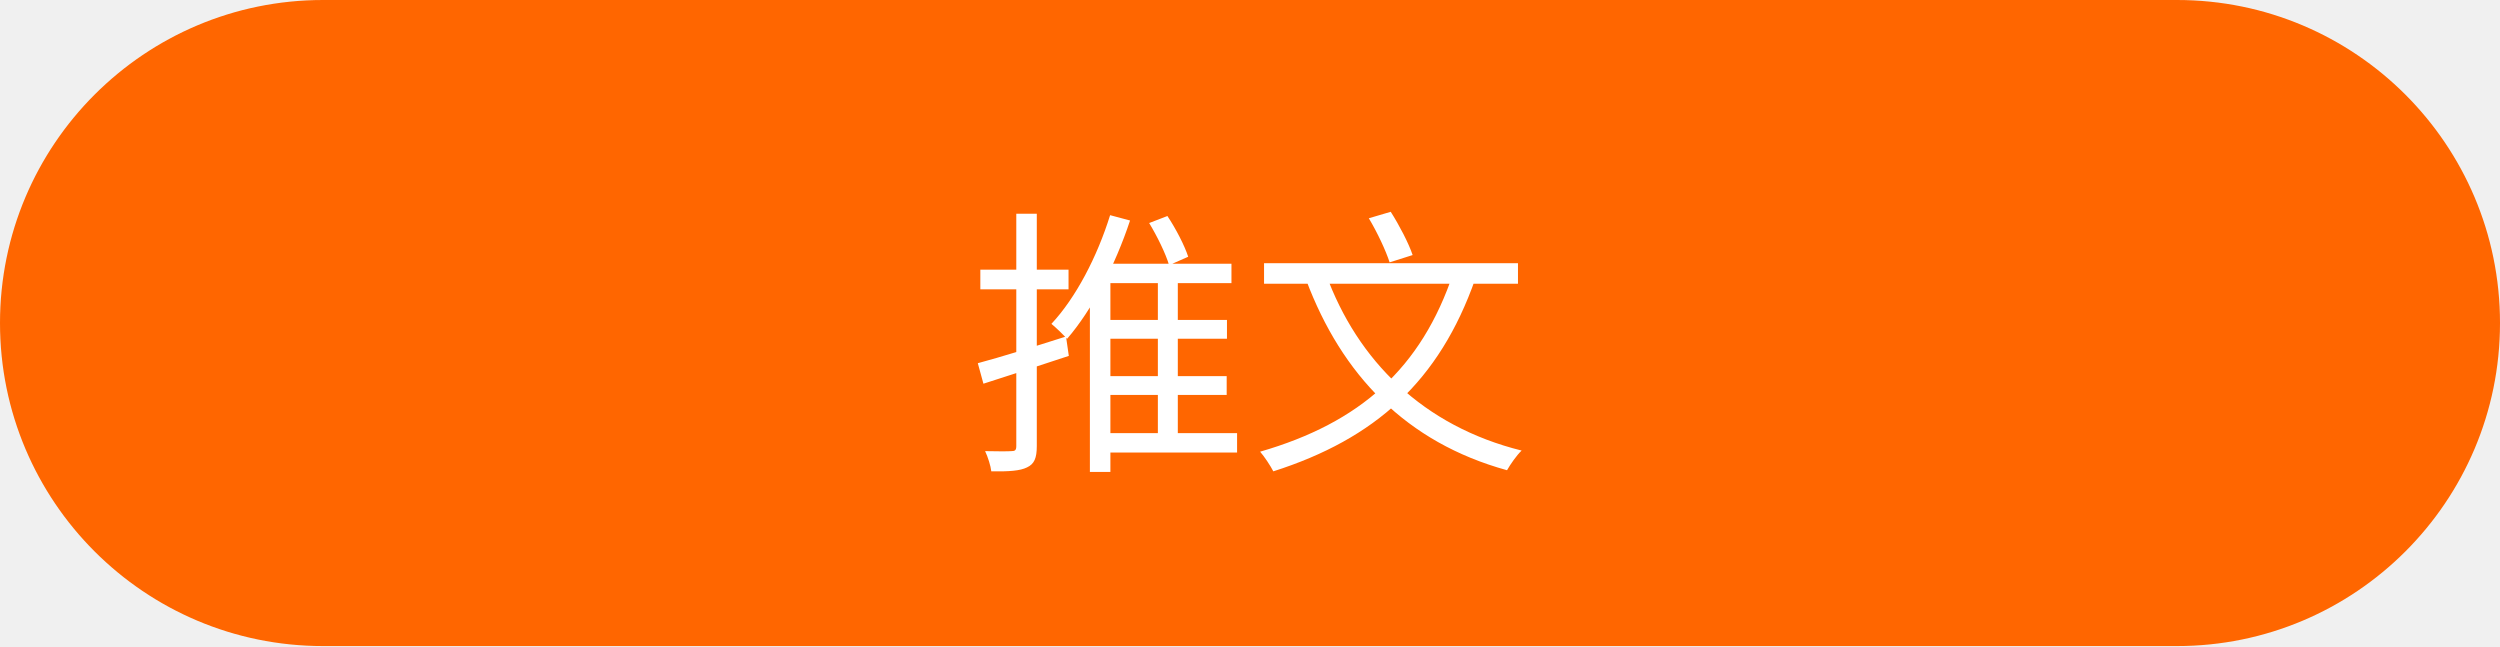
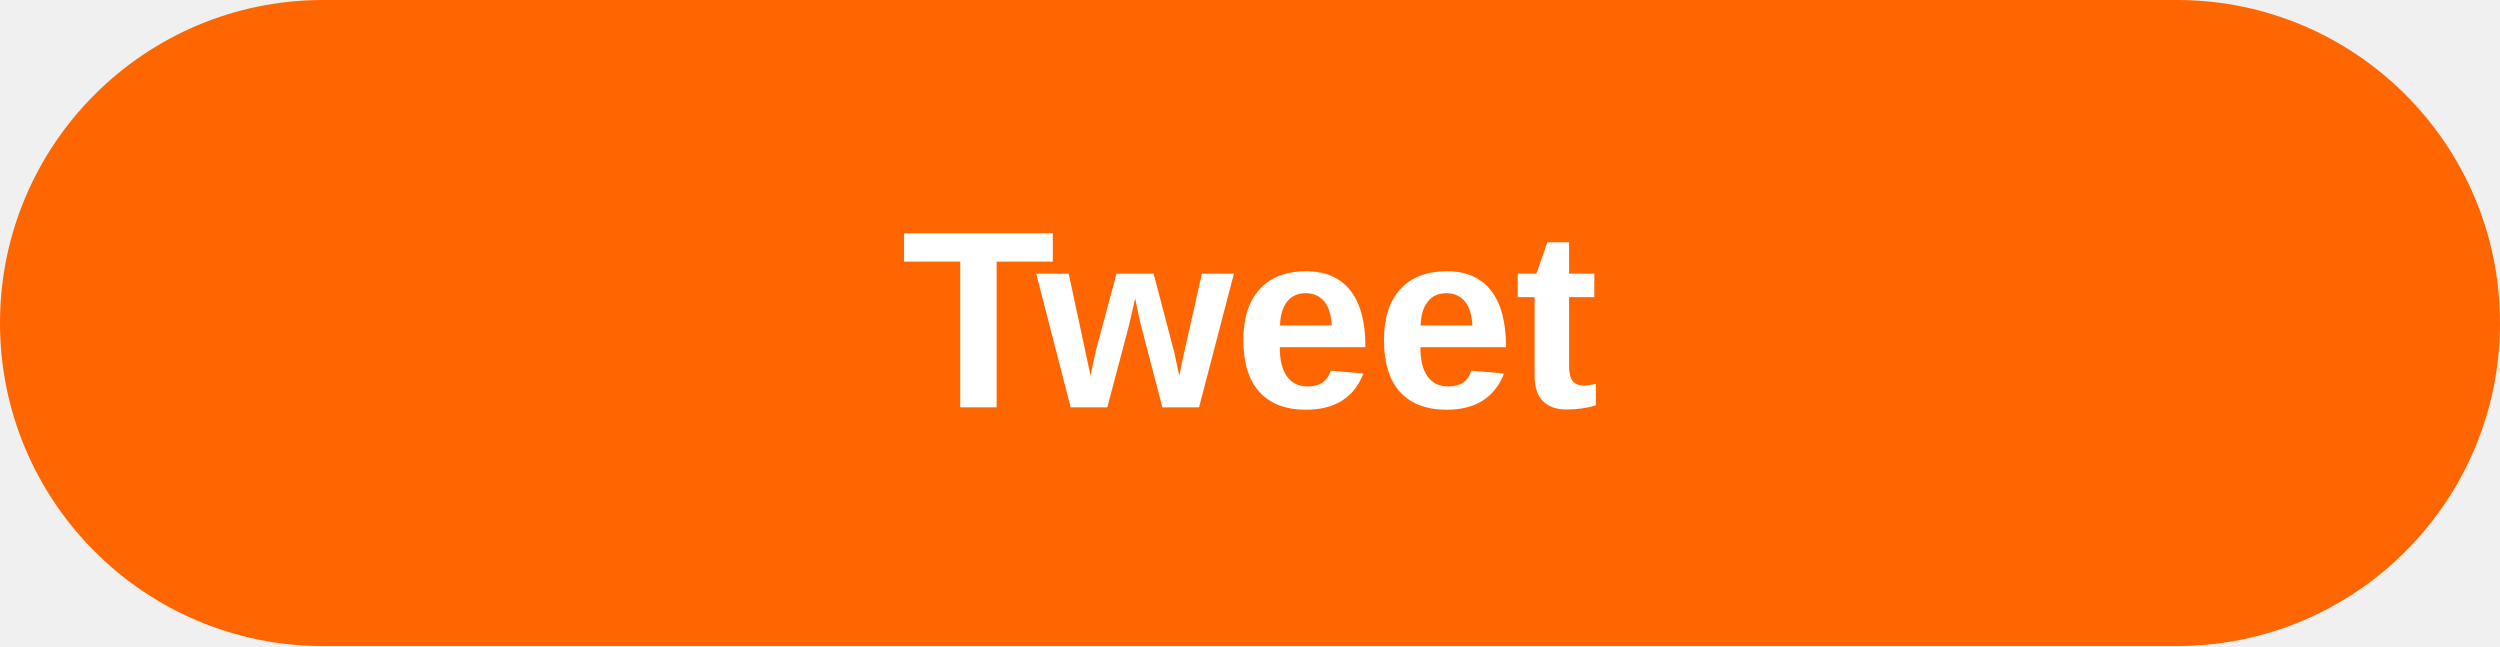
<svg xmlns="http://www.w3.org/2000/svg" width="178" height="46" viewBox="0 0 178 46" fill="none">
  <rect width="178" height="46" rx="23" fill="#FF6600" />
-   <path d="M69.62 25.86L70.02 27.32C71.72 26.78 73.98 26.04 76.1 25.34L75.9 23.96C73.58 24.7 71.2 25.44 69.62 25.86ZM69.8 19.2V20.6H76.08V19.2H69.8ZM72.36 15.22V31.76C72.36 32.06 72.26 32.12 72.02 32.12C71.78 32.14 71 32.14 70.14 32.12C70.34 32.54 70.54 33.18 70.58 33.56C71.86 33.58 72.64 33.52 73.12 33.28C73.64 33.04 73.82 32.62 73.82 31.76V15.22H72.36ZM78.1 22.78V24.12H87.36V22.78H78.1ZM78.12 26.78V28.12H87.34V26.78H78.12ZM78.16 30.84V32.22H88.08V30.84H78.16ZM79.04 15.32C78.12 18.28 76.6 21.2 74.86 23.06C75.18 23.32 75.74 23.86 75.98 24.12C77.76 22.06 79.4 18.9 80.46 15.7L79.04 15.32ZM79.06 18.78H78.76L77.6 19.98V33.6H79.06V20.16H87.68V18.78H79.06ZM82.44 19.52V31.58H83.86V19.52H82.44ZM81.82 15.88C82.38 16.8 83 18.06 83.24 18.88L84.6 18.28C84.34 17.48 83.72 16.28 83.12 15.38L81.82 15.88ZM103.48 19.42C101.2 26.24 96.84 30.1 89.72 32.16C90.02 32.5 90.48 33.2 90.66 33.56C97.92 31.24 102.48 27.14 105.04 19.86L103.48 19.42ZM94.4 19.5L93 19.94C95.54 26.7 100.12 31.5 107.3 33.48C107.54 33.06 107.98 32.42 108.34 32.08C101.34 30.34 96.66 25.7 94.4 19.5ZM90 18.74V20.2H108.08V18.74H90ZM97.46 15.54C98.06 16.54 98.68 17.86 98.94 18.68L100.58 18.16C100.3 17.32 99.62 16.02 99.02 15.08L97.46 15.54Z" fill="white" />
+   <text x="89" y="29" font-family="Arial, sans-serif" font-size="18" font-weight="bold" fill="white" text-anchor="middle">Tweet</text>
</svg>
